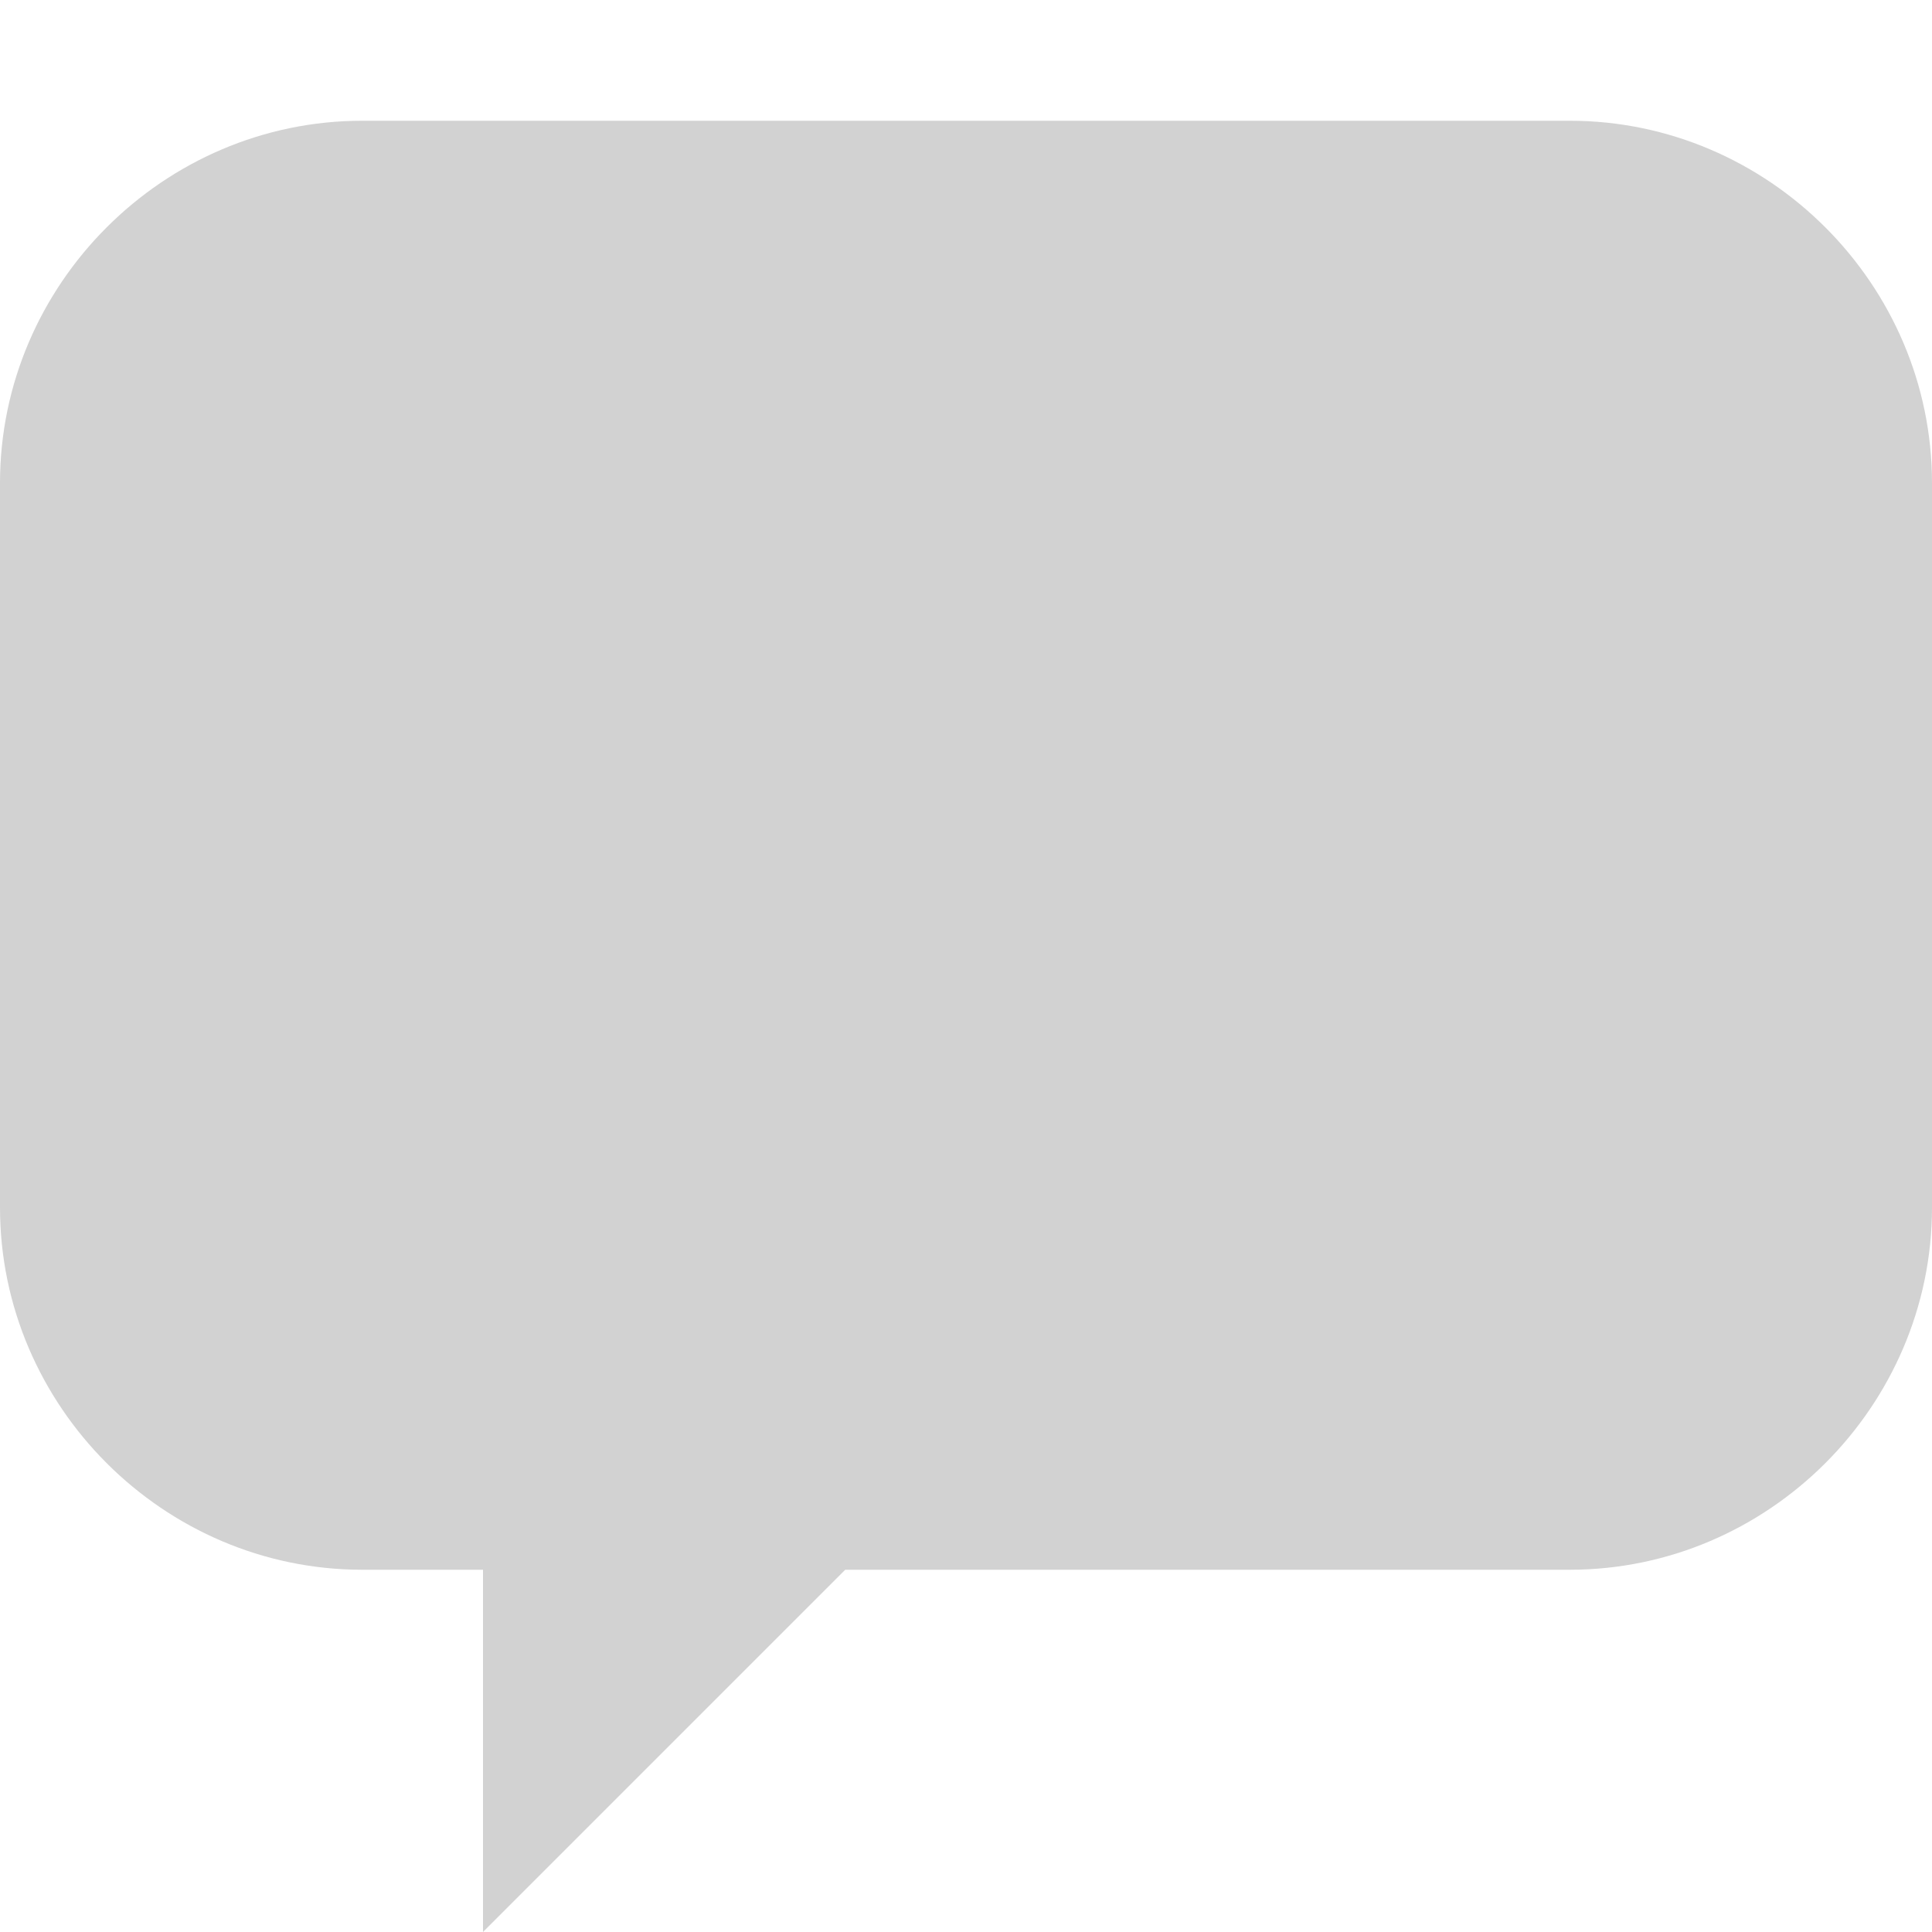
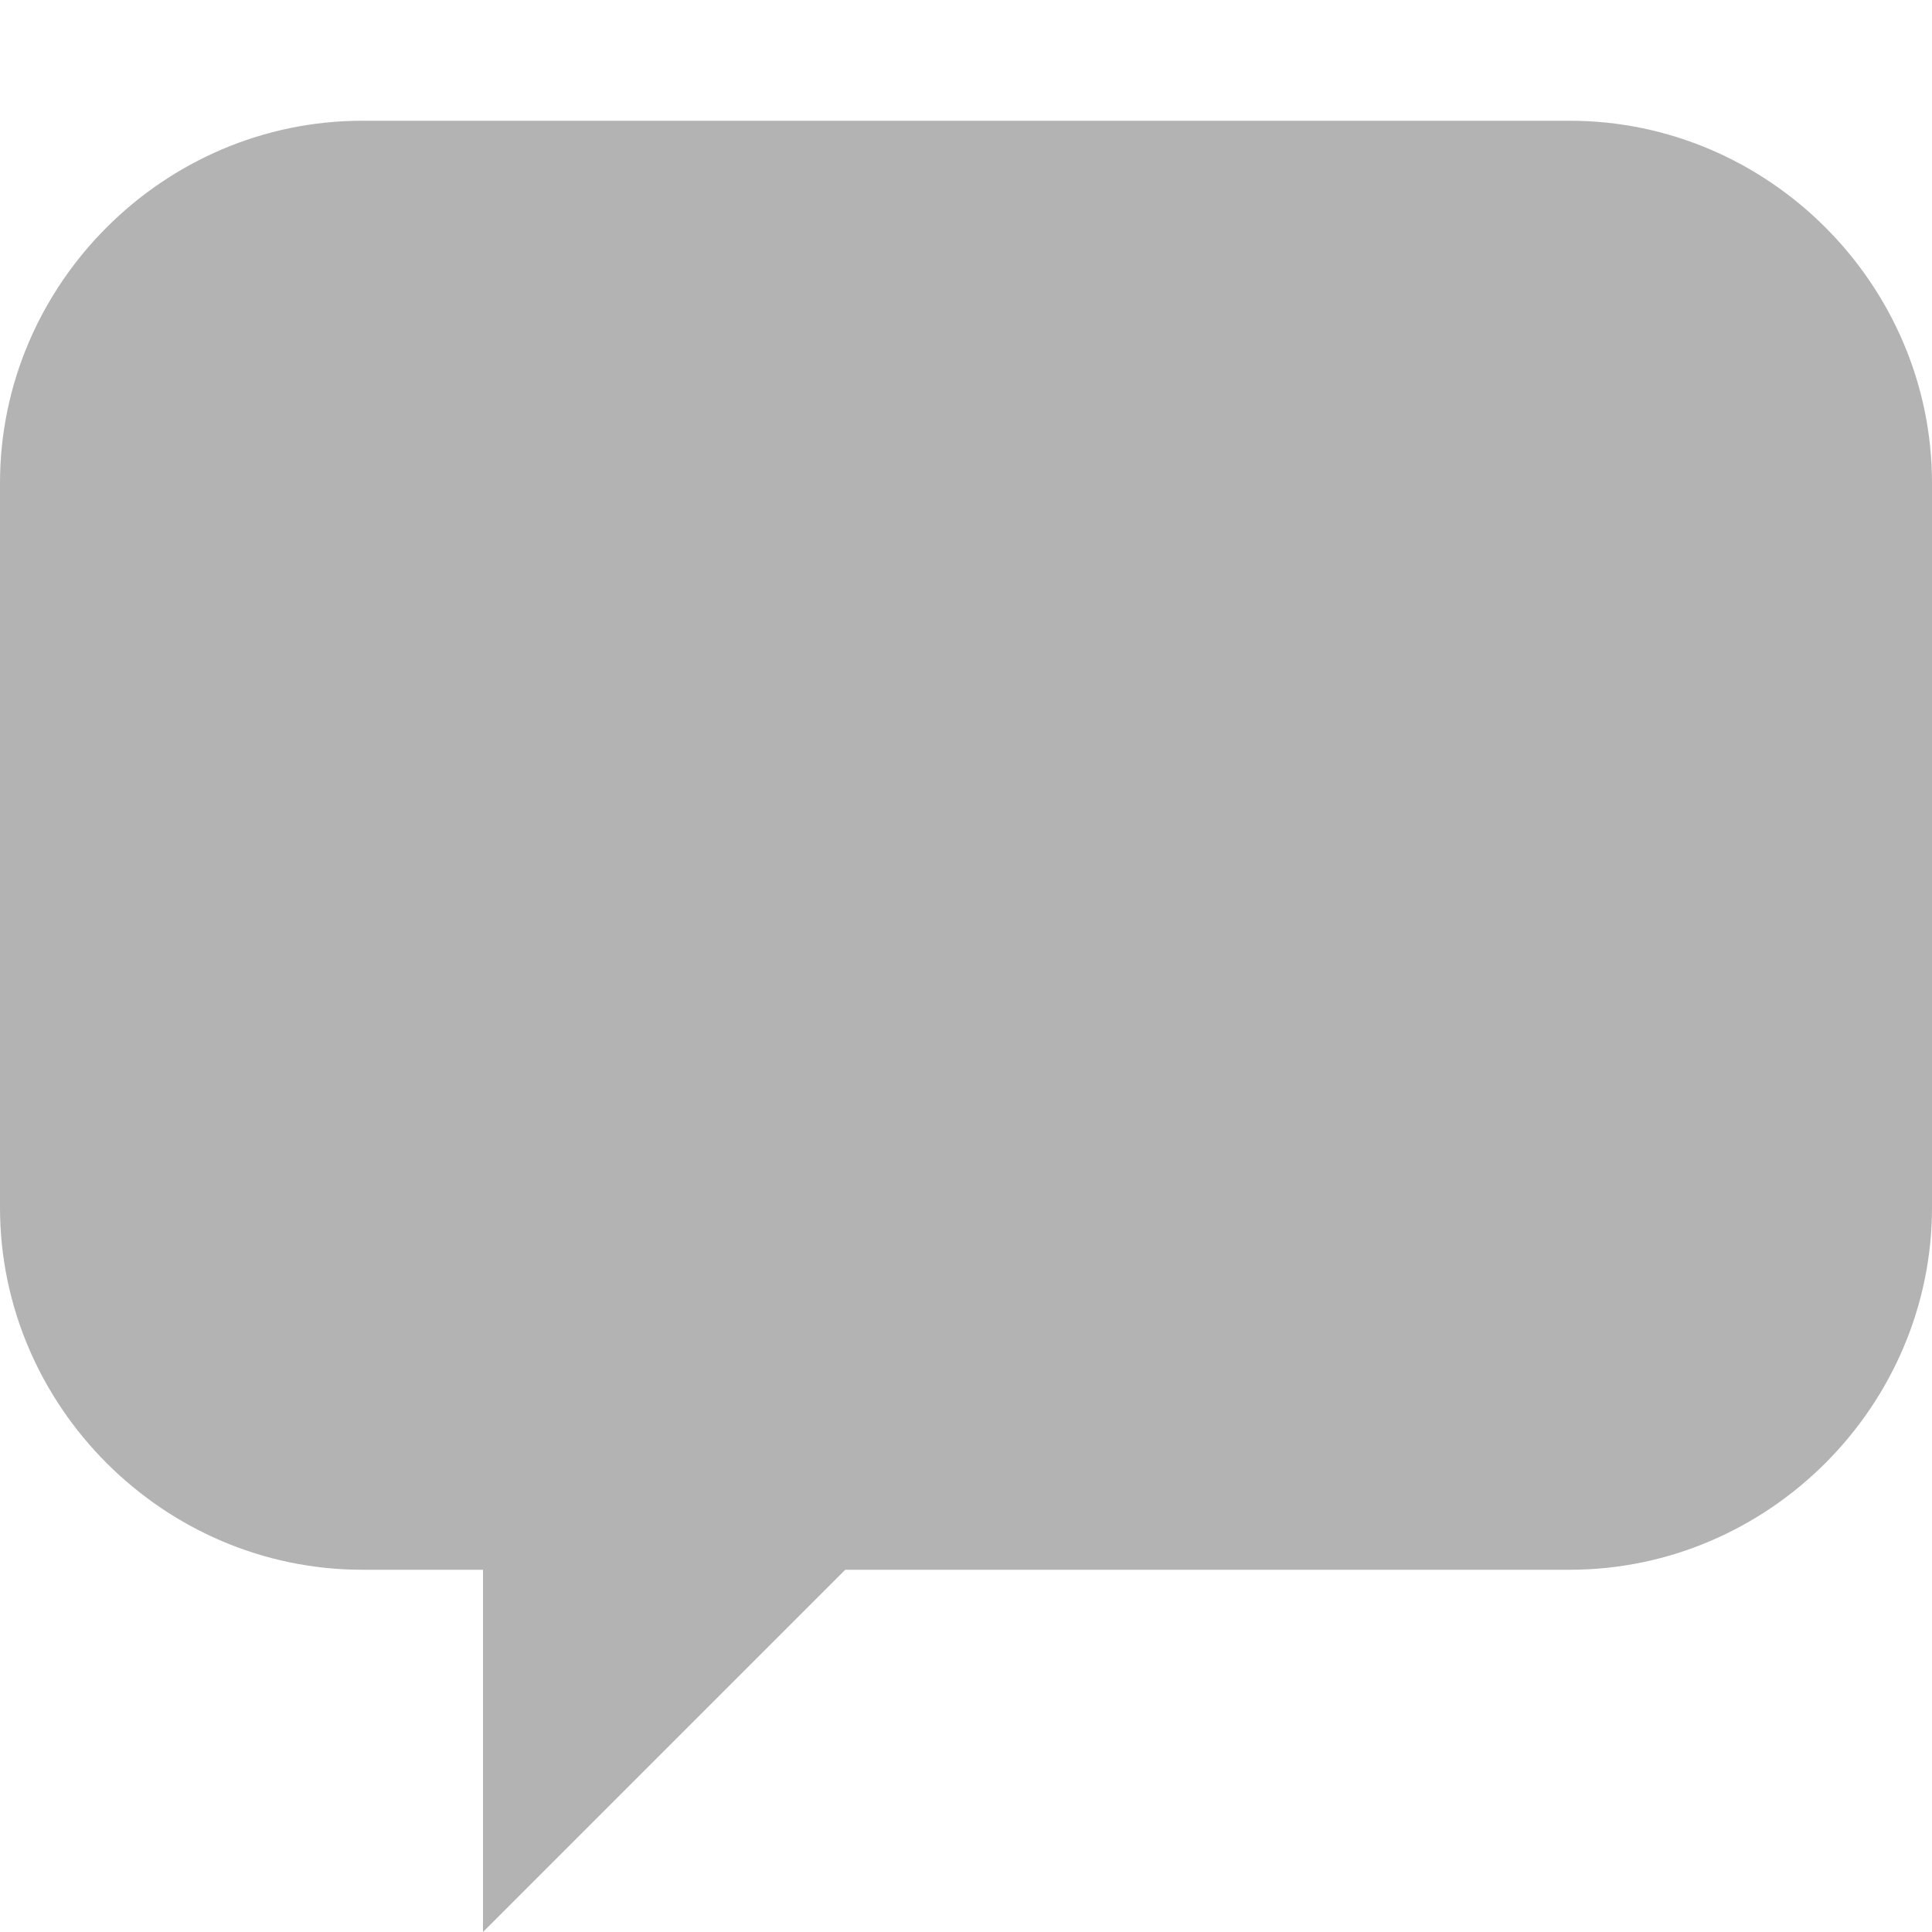
<svg xmlns="http://www.w3.org/2000/svg" height="16px" viewBox="0 0 16 16" width="16px">
-   <path d="m 3 1 c -1.645 0 -3 1.355 -3 3 v 6 c 0 1.645 1.355 3 3 3 h 1 v 3 l 3 -3 h 6 c 1.645 0 3 -1.355 3 -3 v -6 c 0 -1.645 -1.355 -3 -3 -3 z m 0 0" fill="#808080" fill-opacity="0.349" />
+   <path d="m 3 1 c -1.645 0 -3 1.355 -3 3 v 6 c 0 1.645 1.355 3 3 3 h 1 v 3 l 3 -3 h 6 c 1.645 0 3 -1.355 3 -3 v -6 c 0 -1.645 -1.355 -3 -3 -3 z m 0 0" fill="#808080" fill-opacity="0.6" />
</svg>
